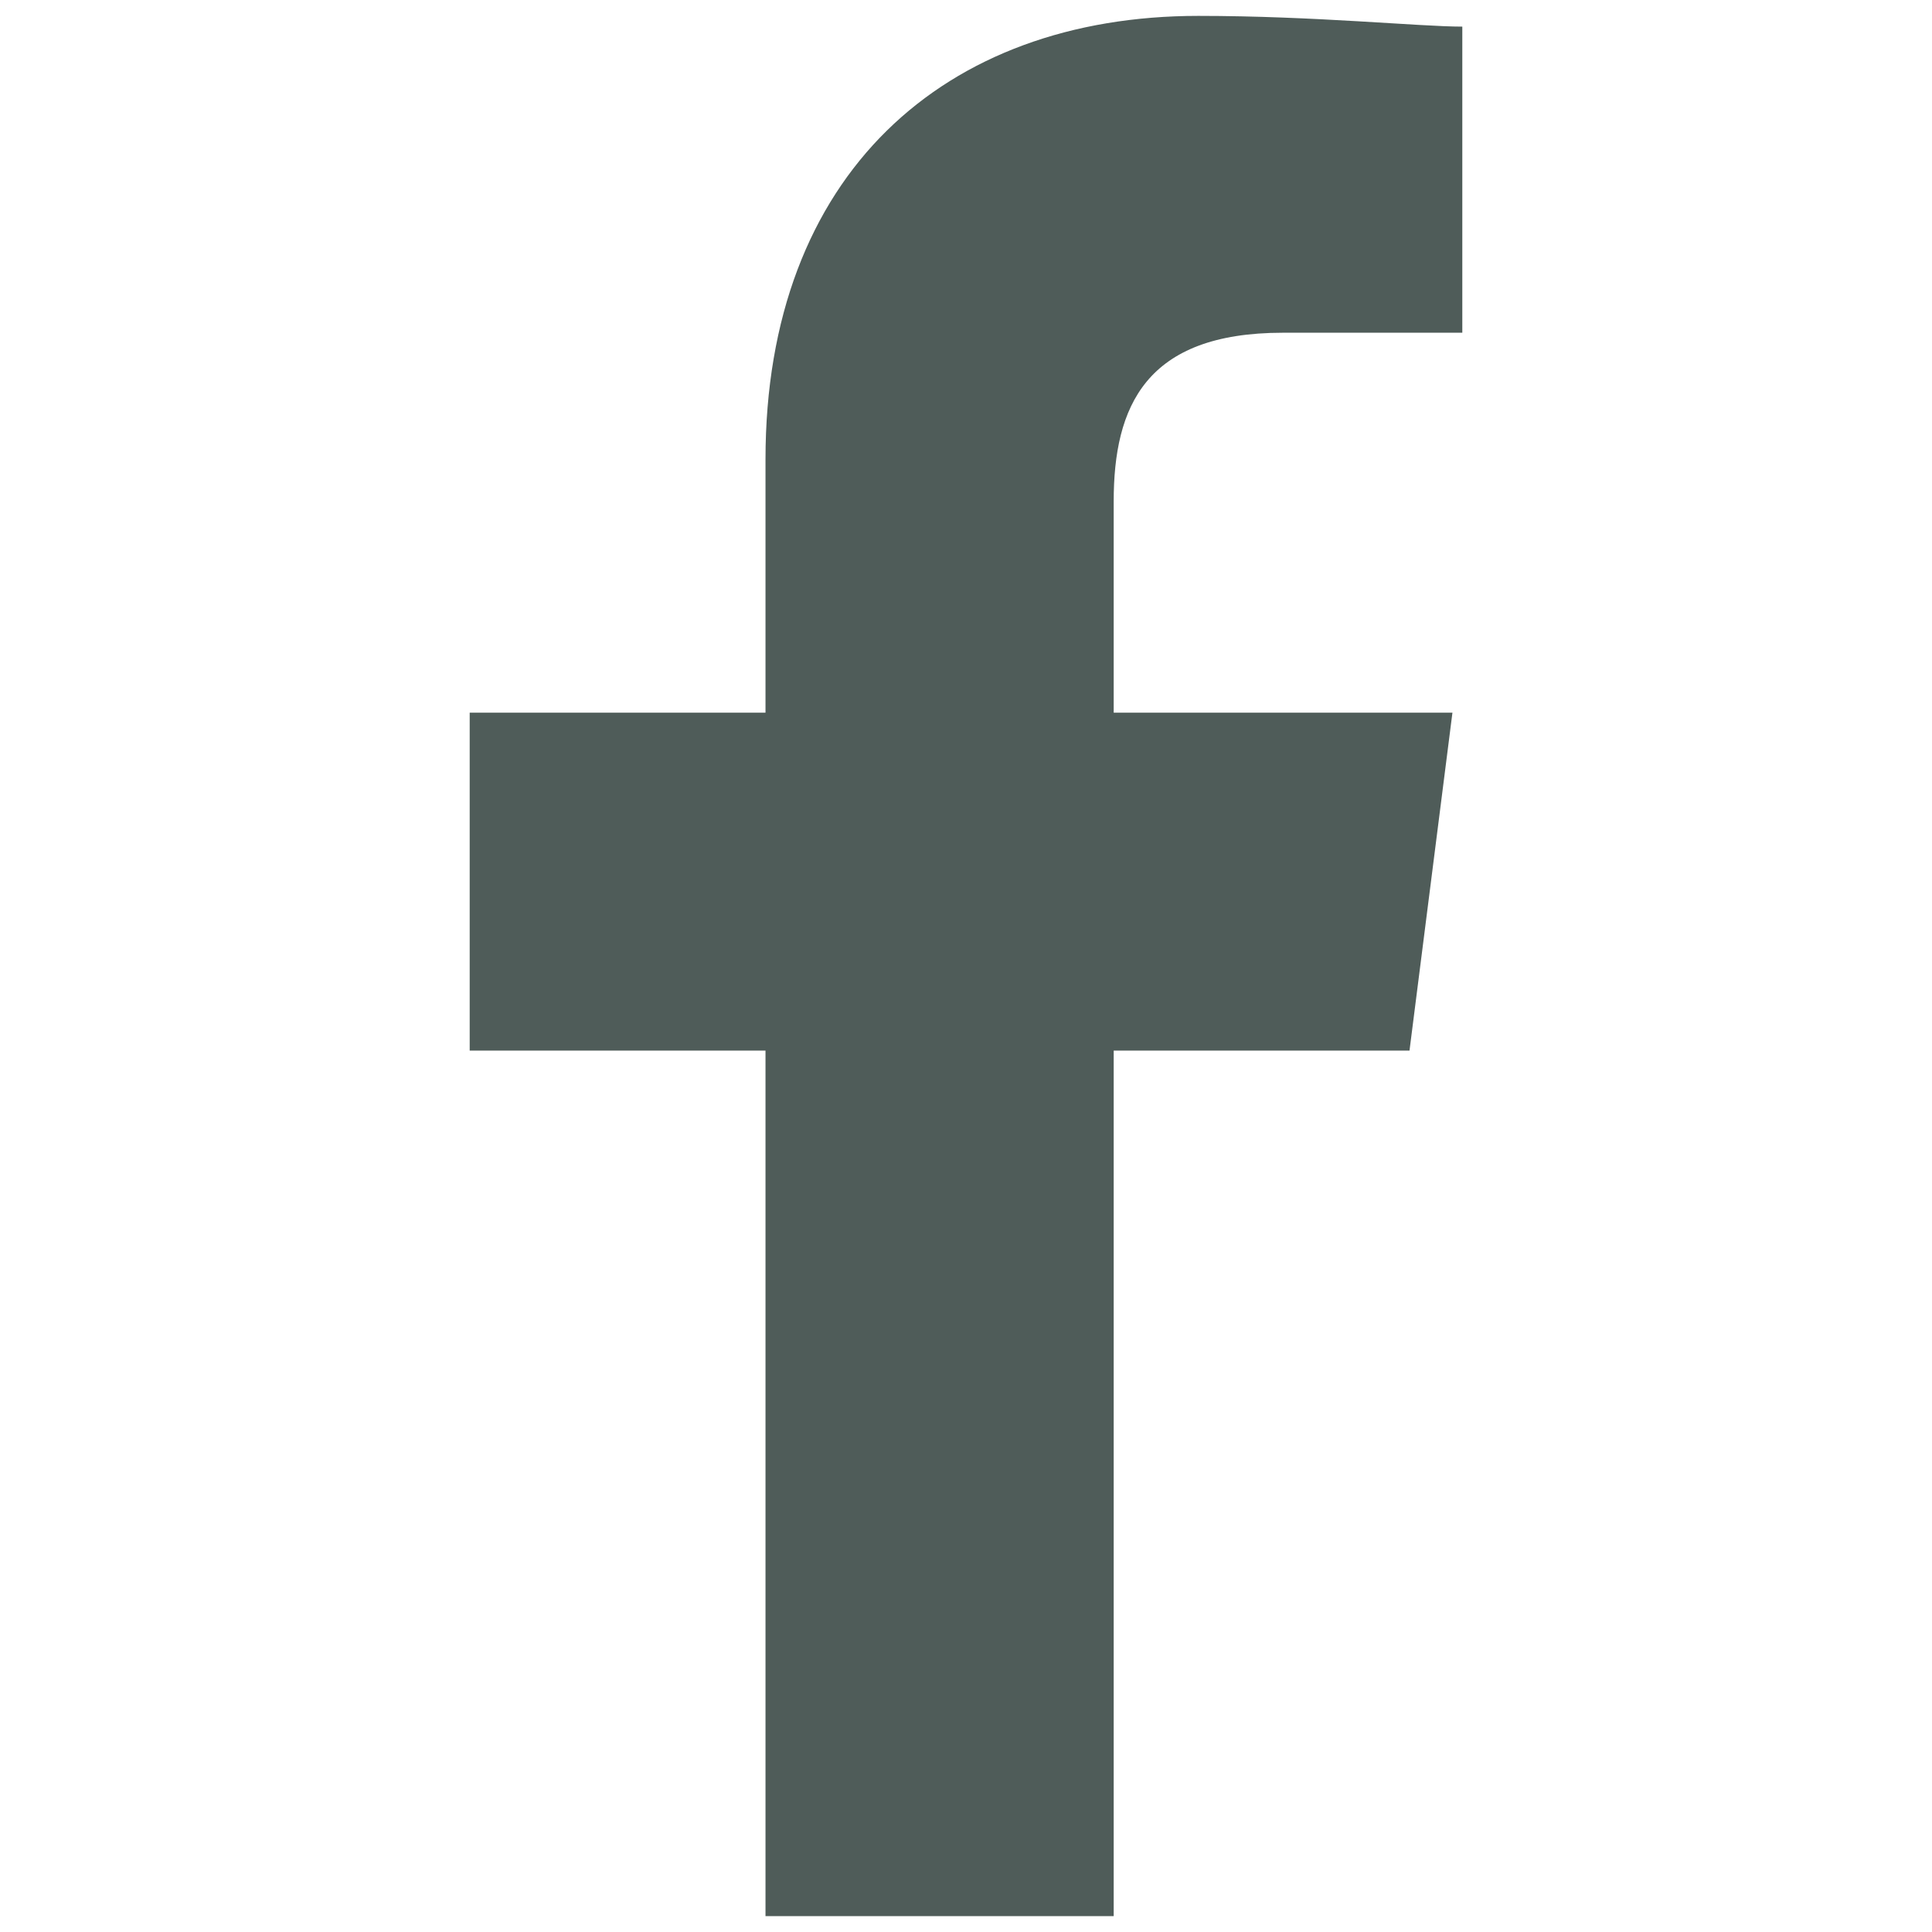
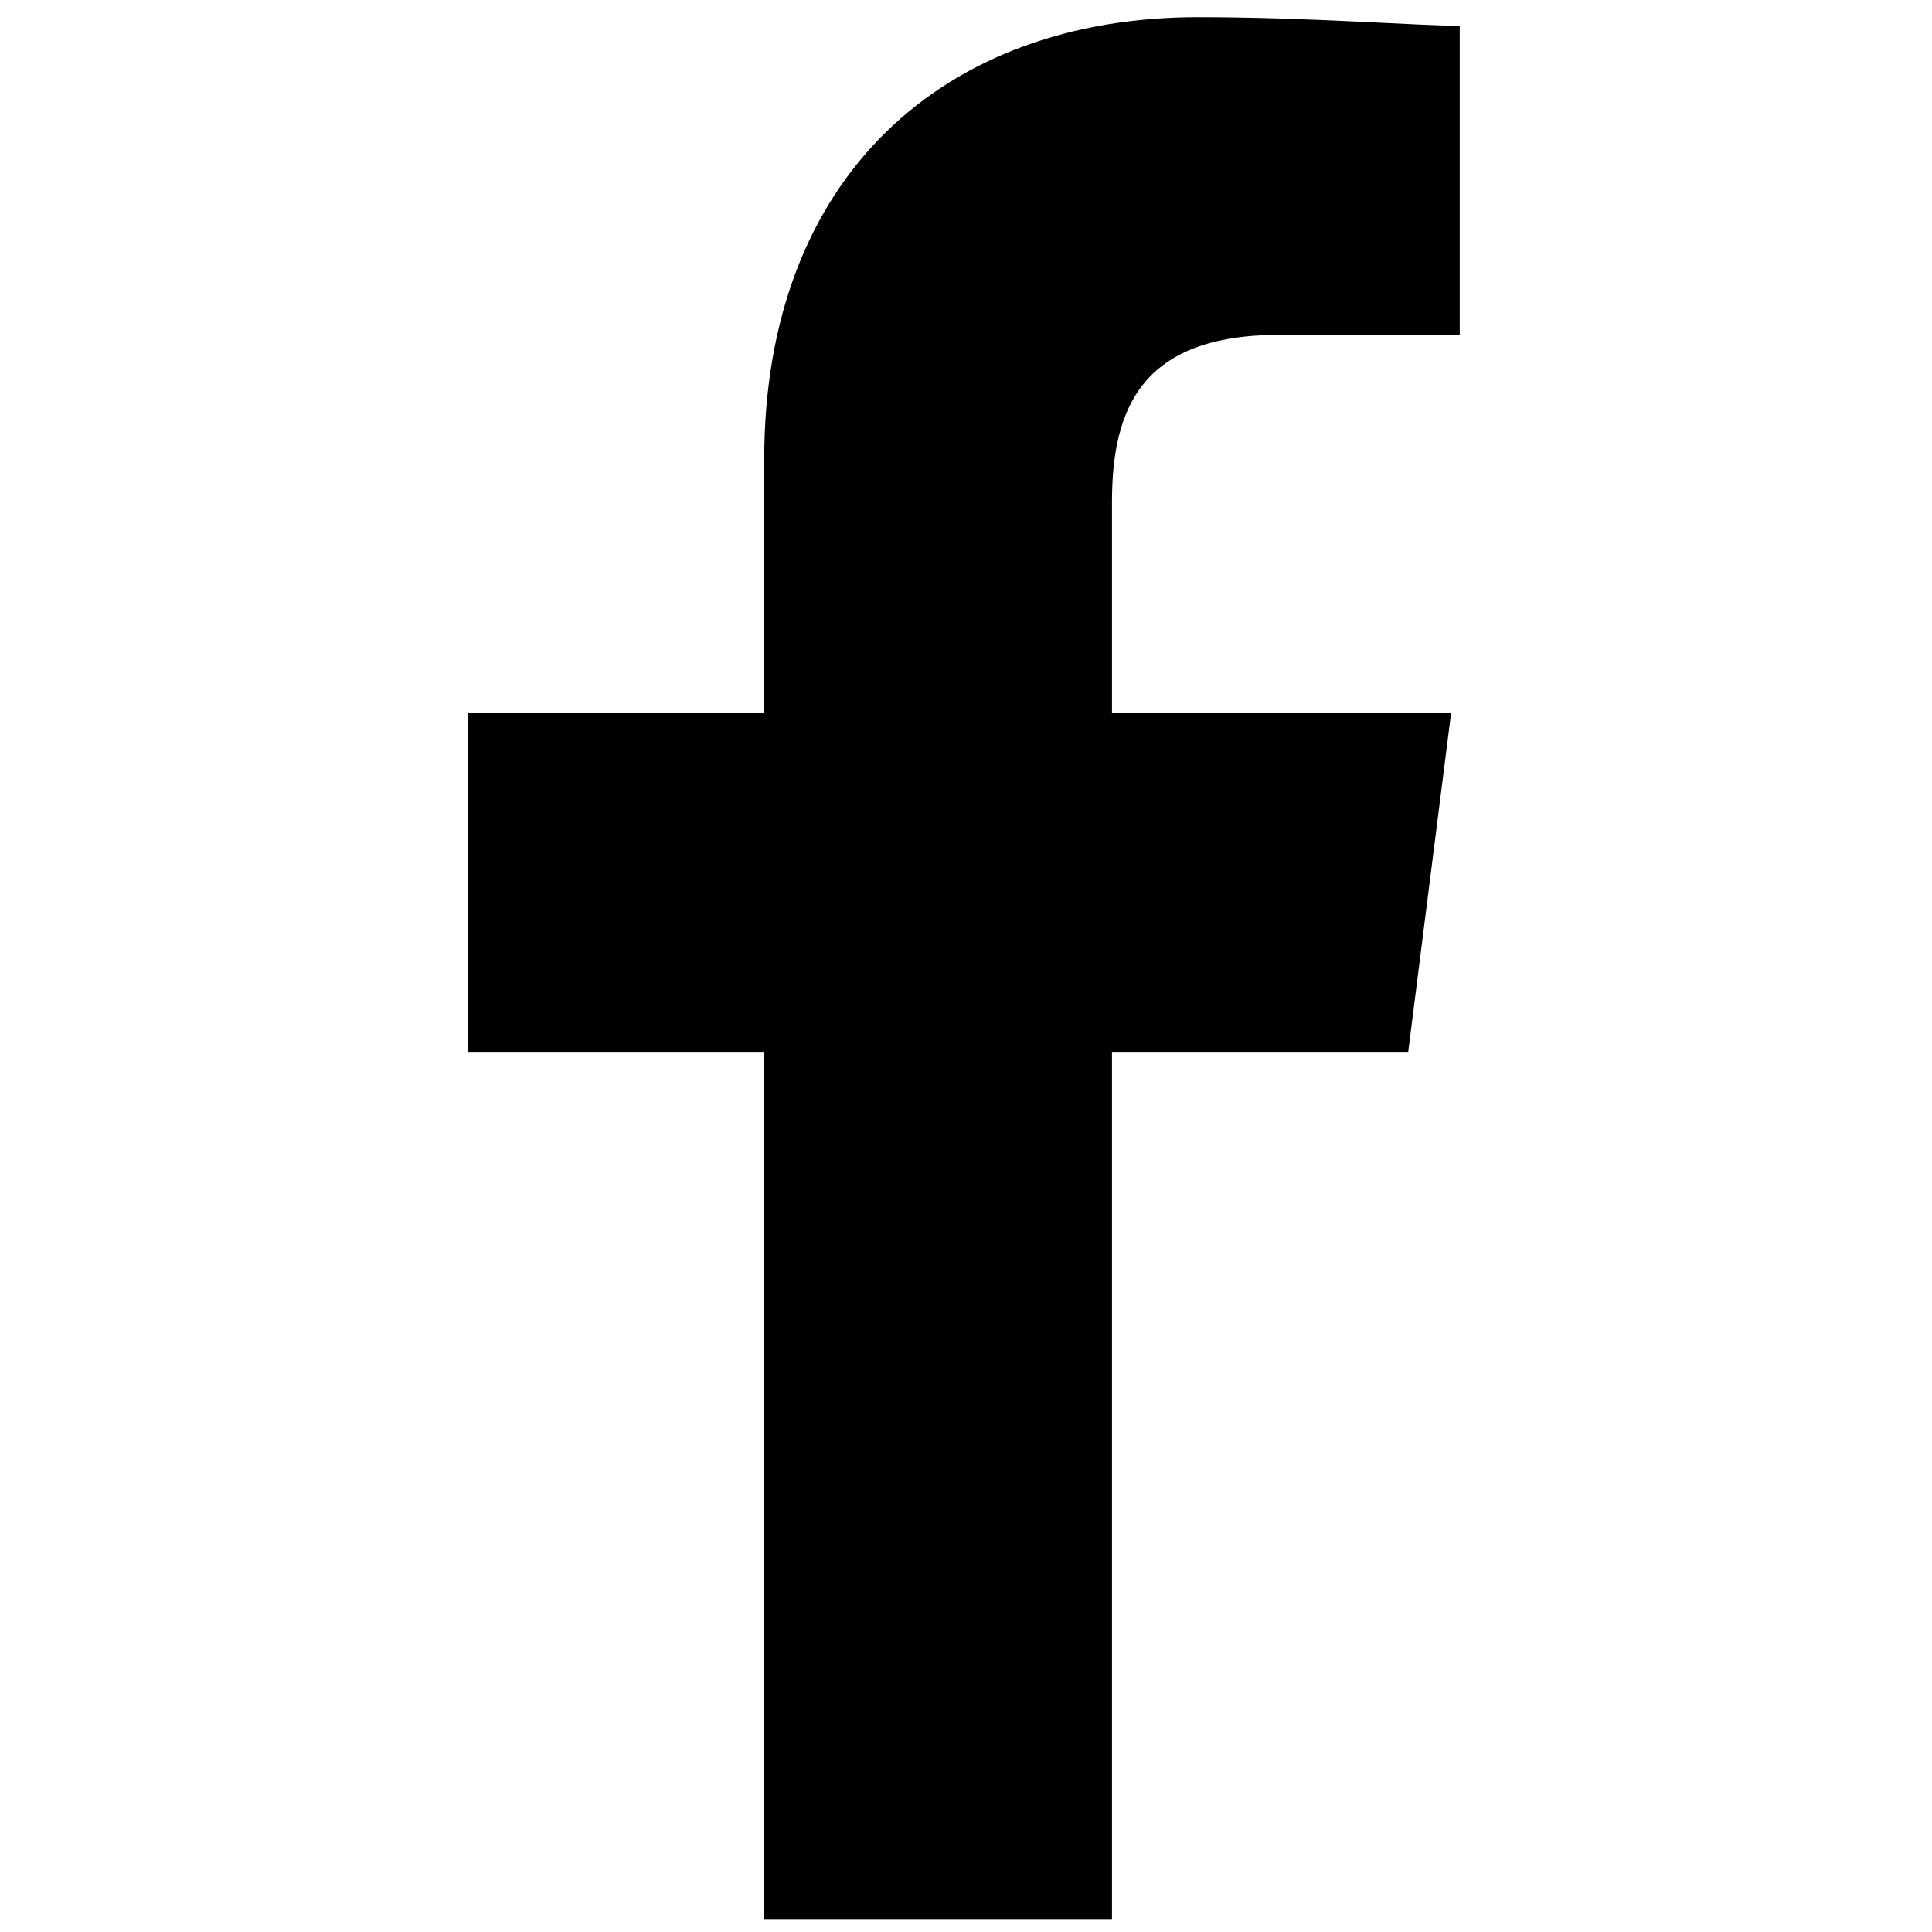
- <svg xmlns="http://www.w3.org/2000/svg" id="Layer_1" data-name="Layer 1" width="45" height="45" viewBox="0 0 45 45">
-   <defs>
-     <style>.cls-1{fill:#4f5c59;fill-rule:evenodd;}</style>
-   </defs>
-   <g id="facebook_filled" data-name="facebook filled">
-     <path id="Path_33" data-name="Path 33" class="cls-1" d="M25.94,44.63V24.47h6.89l1-7.87H25.94V11.68c0-2.21.74-3.93,3.94-3.93h4.18V.62c-1,0-3.45-.25-6.15-.25C22,.37,17.83,4.06,17.83,10.7v5.9H10.94v7.87h6.89V44.63Z" />
+ <svg xmlns="http://www.w3.org/2000/svg" version="1.1" id="Layer_1" x="0px" y="0px" viewBox="0 0 45 45" style="enable-background:new 0 0 45 45;" xml:space="preserve">
+   <style type="text/css">
+ 	.st0{fill-rule:evenodd;clip-rule:evenodd;}
+ </style>
+   <g id="facebook_filled">
+     <path id="Path_33" class="st0" d="M25.9,44.6V24.5h6.9l1-7.9h-7.9v-4.9c0-2.2,0.7-3.9,3.9-3.9h4.2V0.6c-1,0-3.5-0.2-6.1-0.2   c-5.9,0-10.1,3.7-10.1,10.3v5.9h-6.9v7.9h6.9v20.2H25.9z" />
  </g>
</svg>
